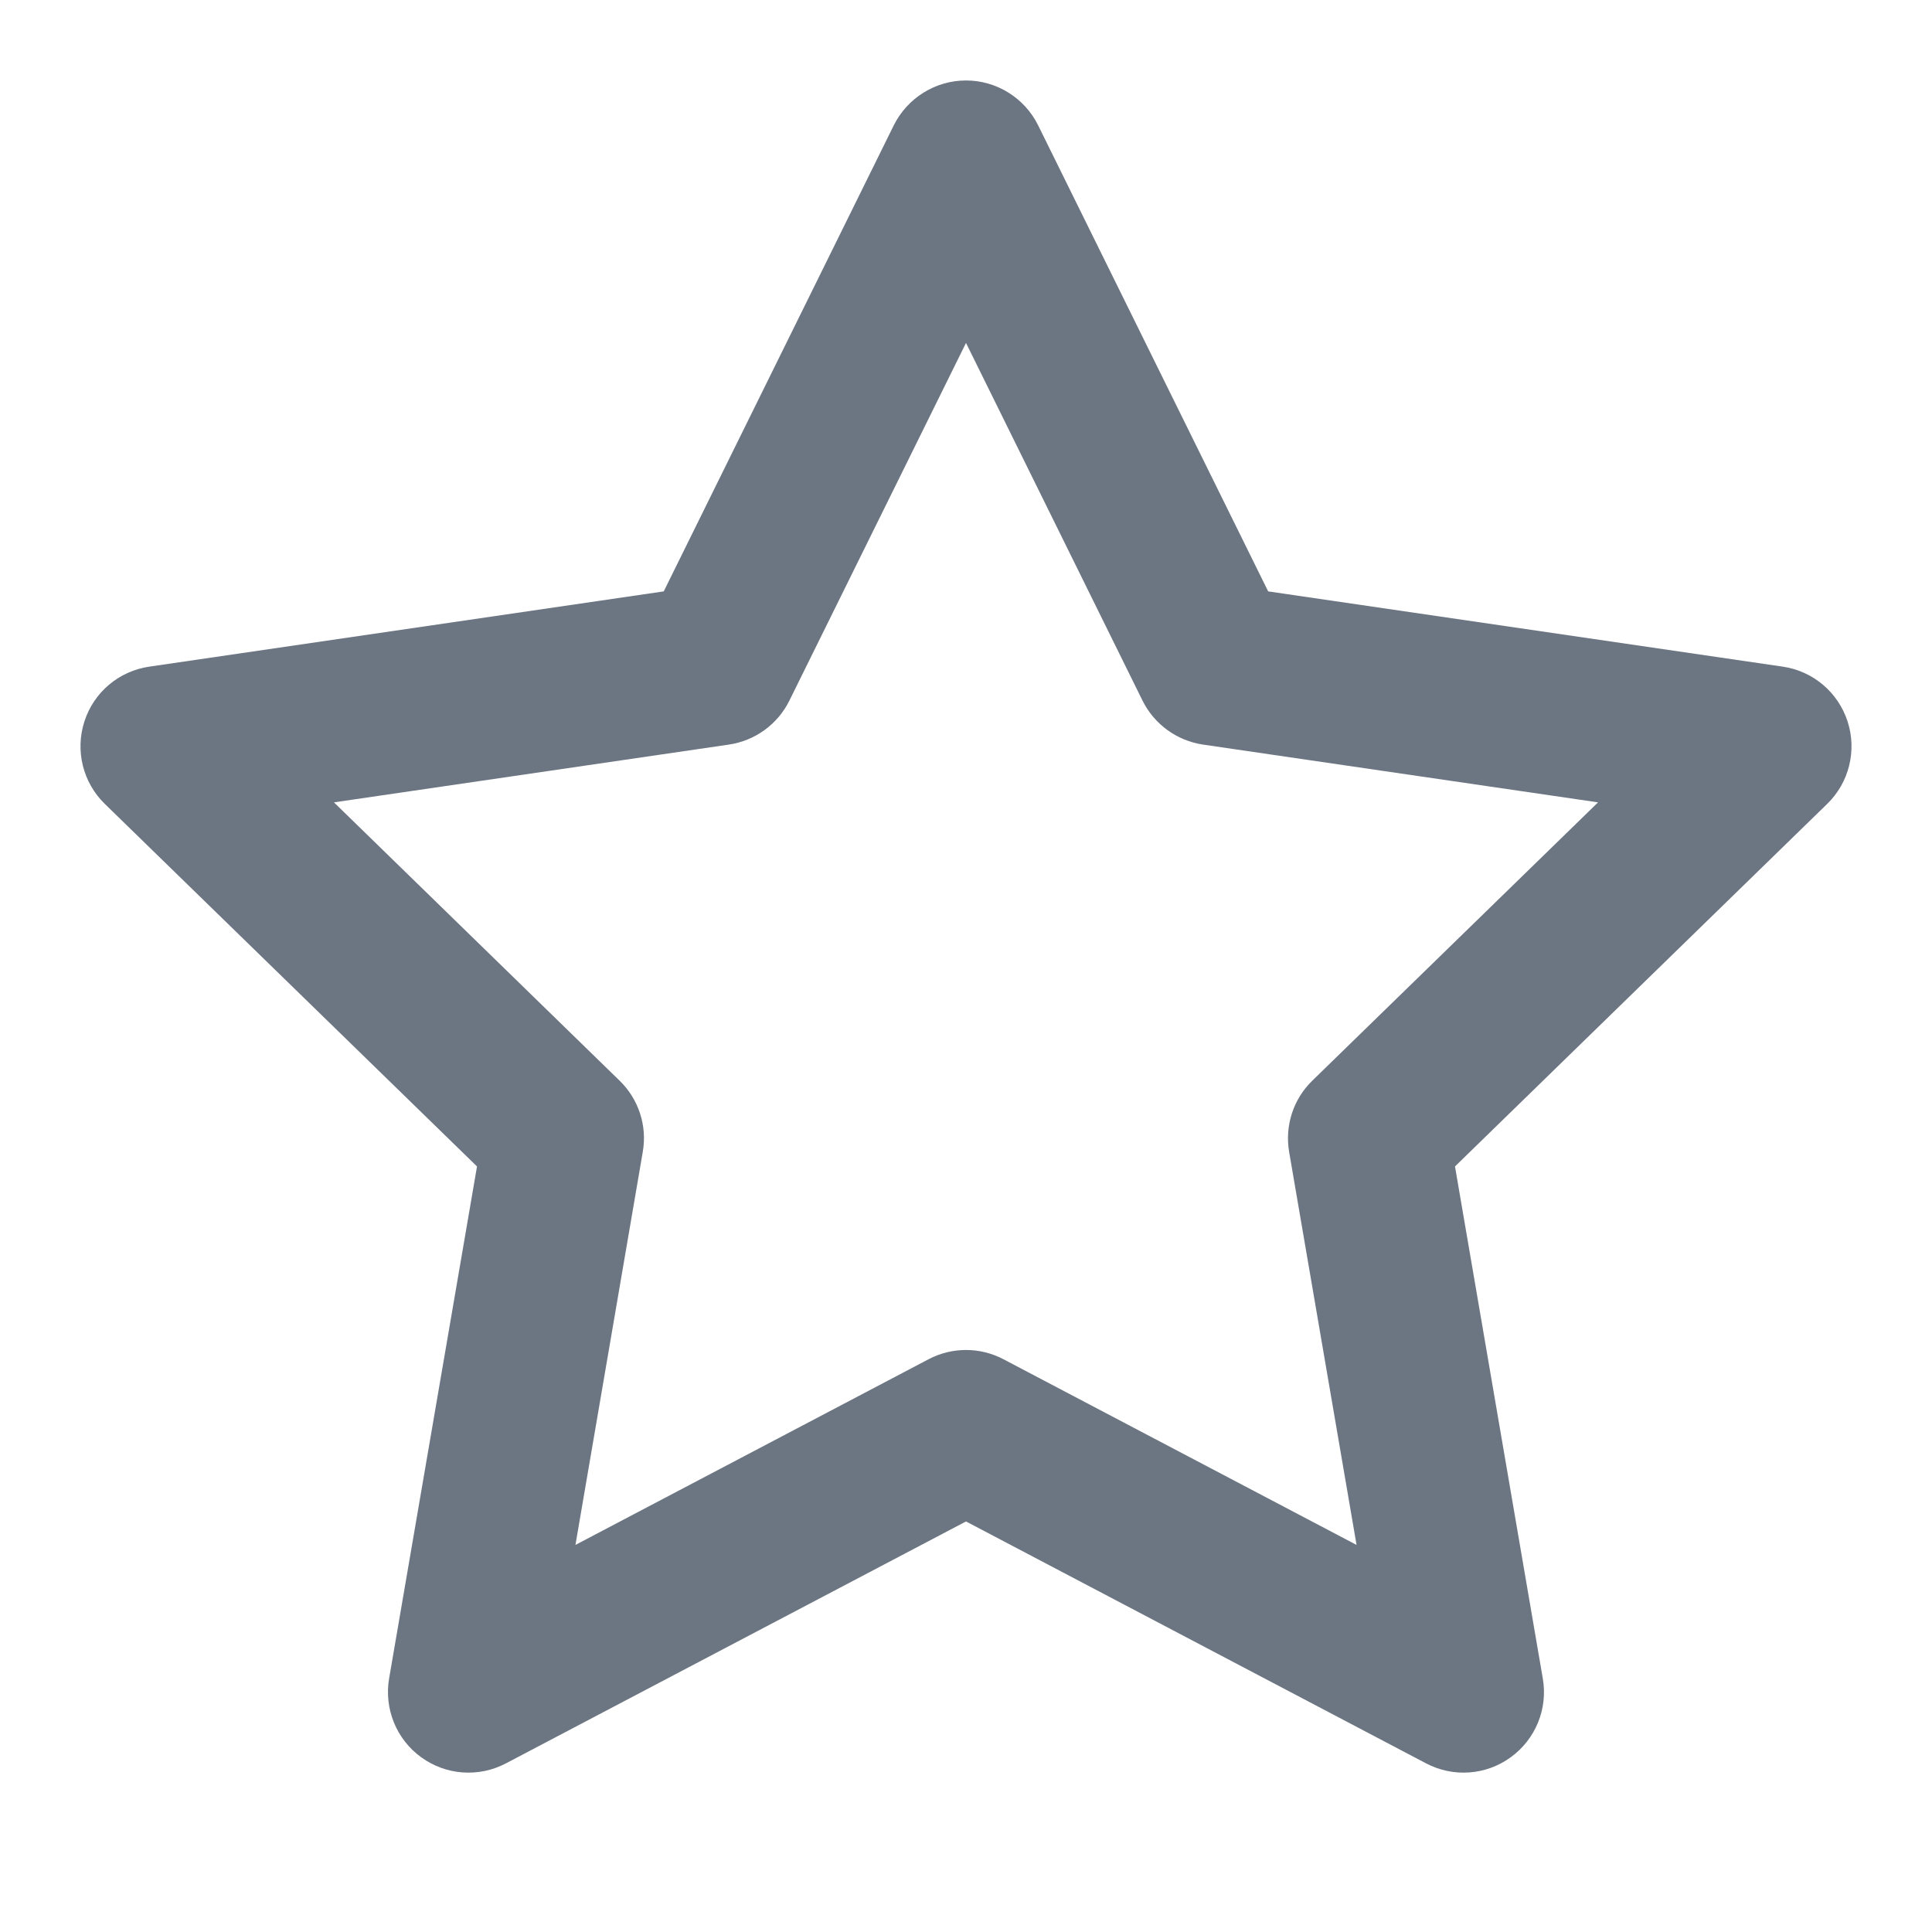
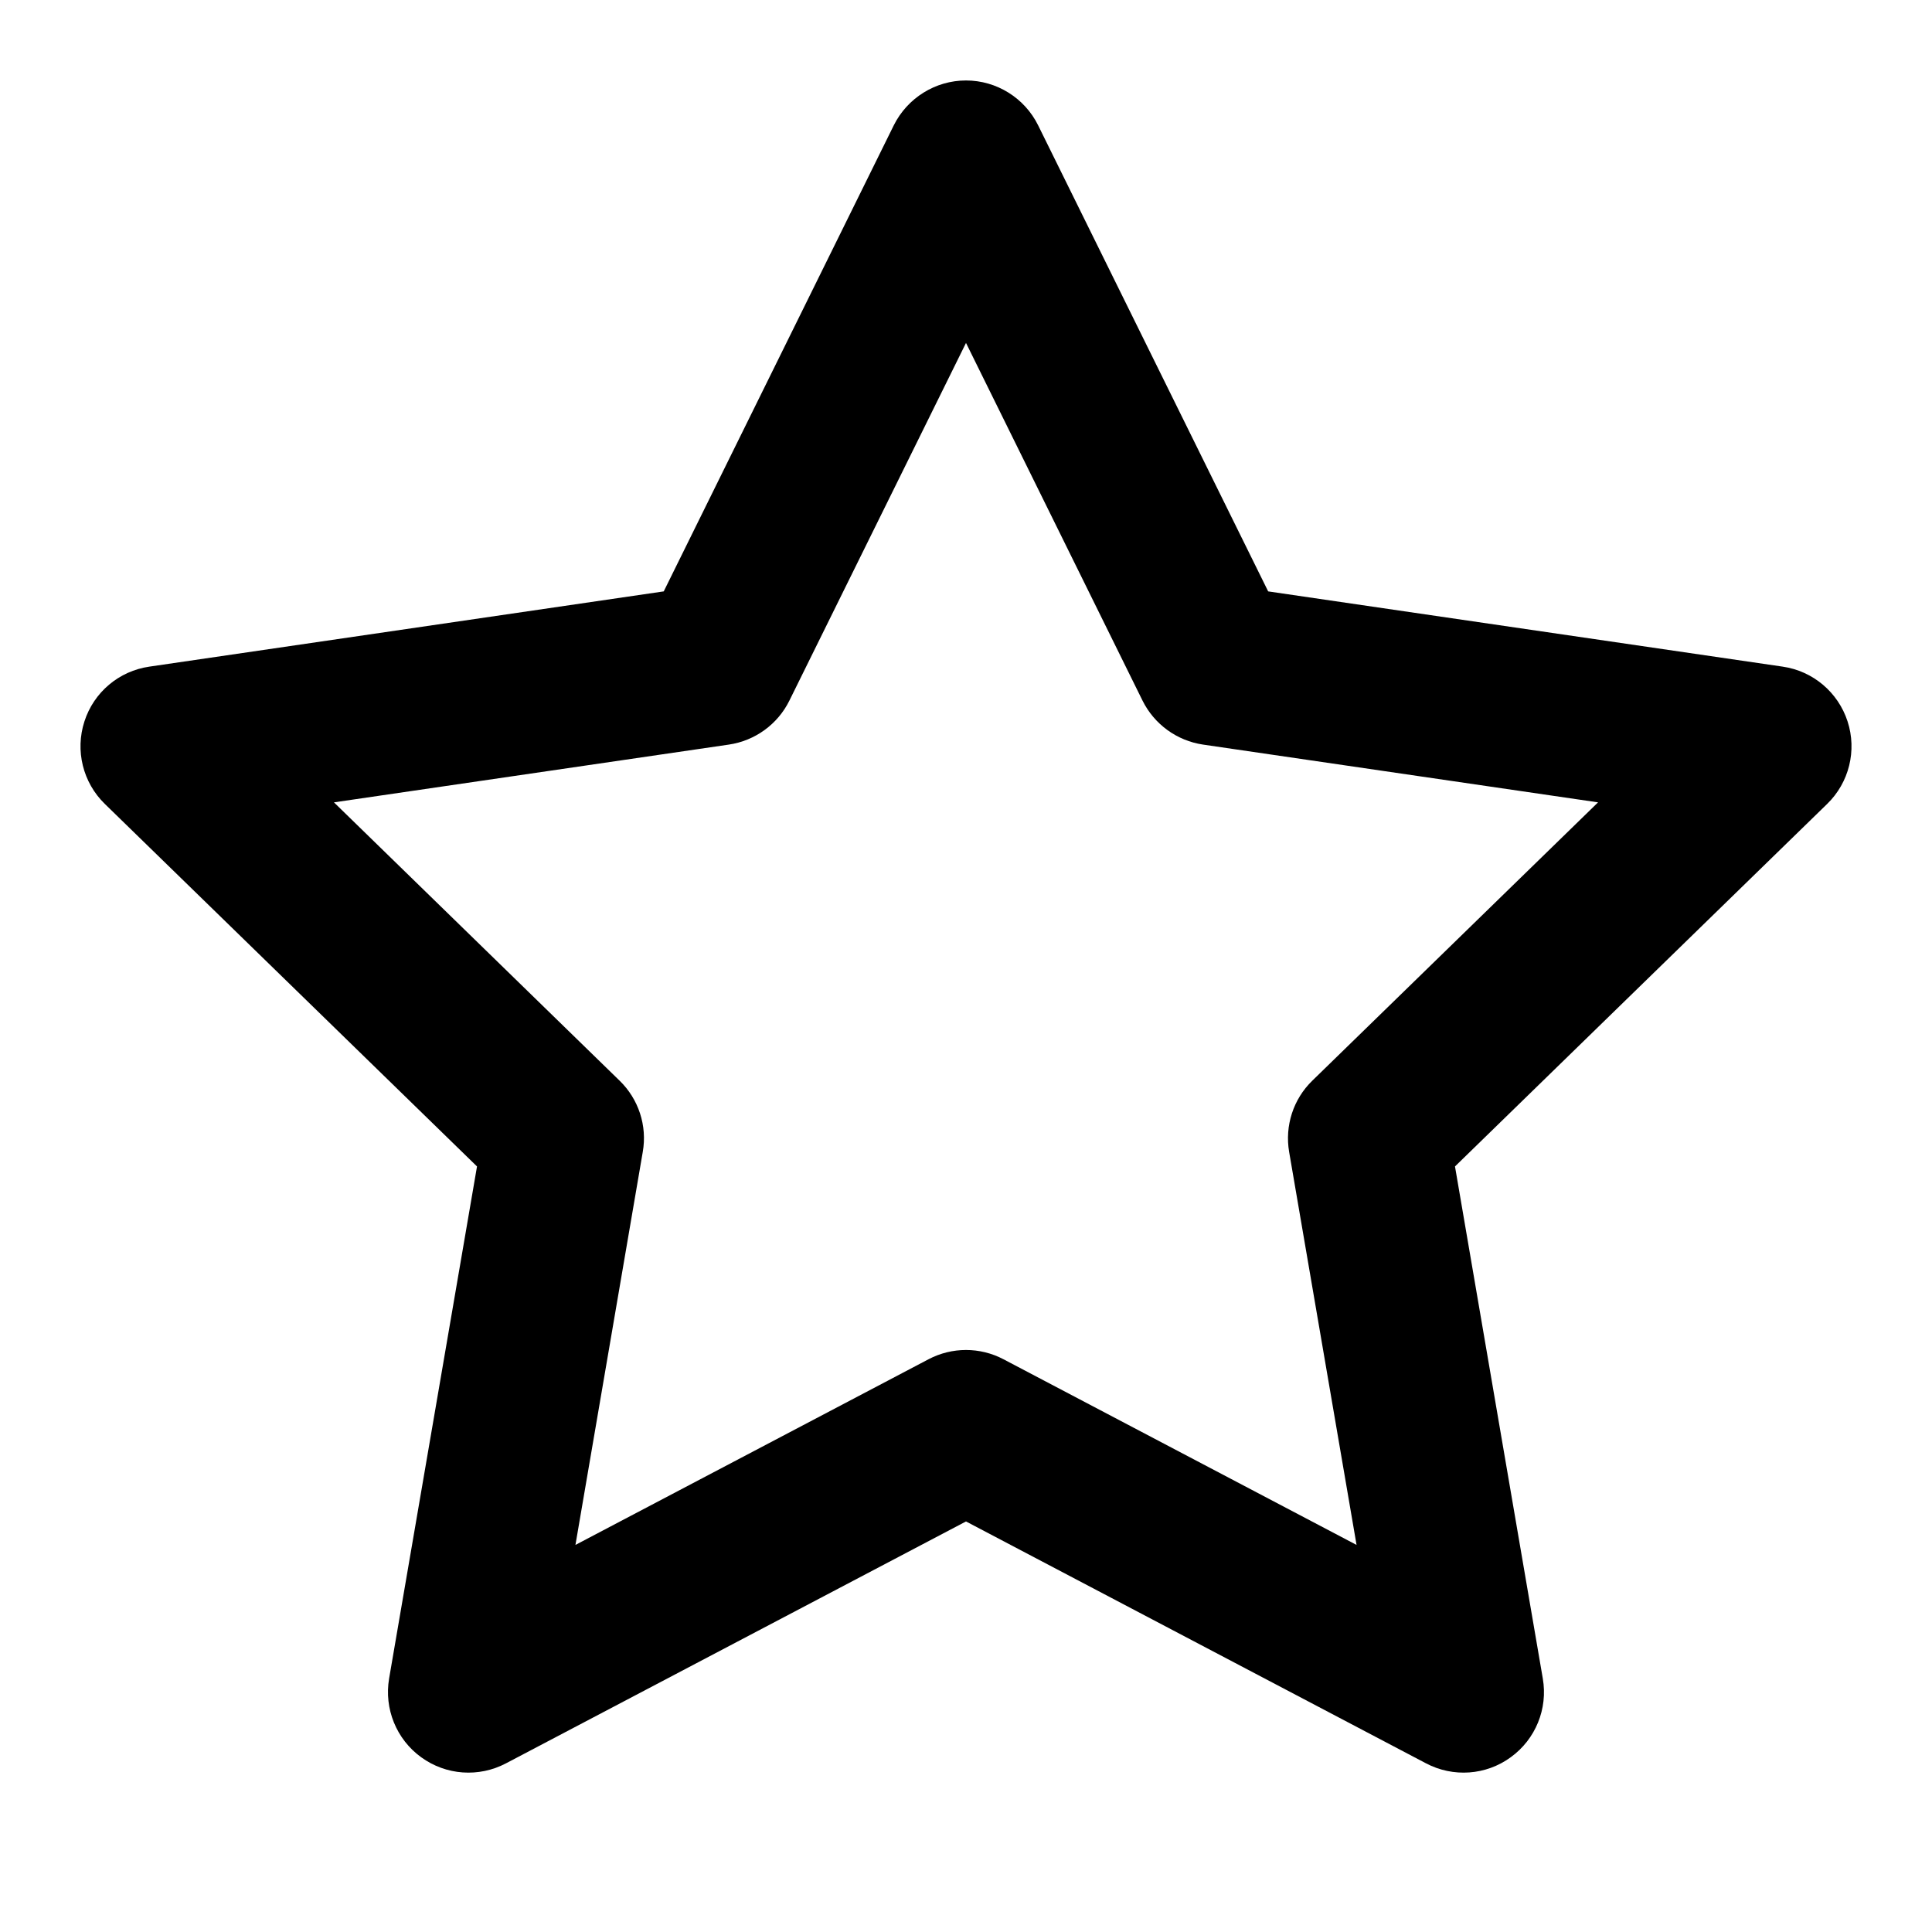
- <svg xmlns="http://www.w3.org/2000/svg" width="20" height="20" viewBox="0 0 20 20" fill="none">
-   <path fill-rule="evenodd" clip-rule="evenodd" d="M10.747 1.298C10.607 1.014 10.317 0.833 10 0.833C9.683 0.833 9.393 1.014 9.252 1.298L6.871 6.122L1.546 6.901C1.232 6.946 0.971 7.166 0.874 7.468C0.776 7.77 0.858 8.101 1.085 8.322L4.938 12.075L4.028 17.376C3.975 17.689 4.103 18.005 4.36 18.191C4.617 18.378 4.957 18.402 5.238 18.254L10 15.75L14.762 18.254C15.043 18.402 15.383 18.378 15.639 18.191C15.896 18.005 16.025 17.689 15.971 17.376L15.062 12.075L18.915 8.322C19.142 8.101 19.224 7.77 19.126 7.468C19.028 7.166 18.767 6.946 18.454 6.901L13.128 6.122L10.747 1.298ZM8.172 7.252L10 3.55L11.827 7.252C11.949 7.498 12.183 7.668 12.454 7.708L16.543 8.306L13.585 11.187C13.388 11.378 13.299 11.654 13.345 11.924L14.043 15.993L10.388 14.071C10.145 13.943 9.855 13.943 9.612 14.071L5.957 15.993L6.654 11.924C6.701 11.654 6.611 11.378 6.414 11.187L3.457 8.306L7.545 7.708C7.816 7.668 8.051 7.498 8.172 7.252Z" fill="#6C7582" />
+ <svg xmlns="http://www.w3.org/2000/svg" width="20" height="20" viewBox="0 0 20 20" fill="currentColor">
+   <path fill-rule="evenodd" clip-rule="evenodd" d="M10.747 1.298C10.607 1.014 10.317 0.833 10 0.833C9.683 0.833 9.393 1.014 9.252 1.298L6.871 6.122L1.546 6.901C1.232 6.946 0.971 7.166 0.874 7.468C0.776 7.77 0.858 8.101 1.085 8.322L4.938 12.075L4.028 17.376C3.975 17.689 4.103 18.005 4.36 18.191C4.617 18.378 4.957 18.402 5.238 18.254L10 15.75L14.762 18.254C15.043 18.402 15.383 18.378 15.639 18.191C15.896 18.005 16.025 17.689 15.971 17.376L15.062 12.075L18.915 8.322C19.142 8.101 19.224 7.77 19.126 7.468C19.028 7.166 18.767 6.946 18.454 6.901L13.128 6.122L10.747 1.298ZM8.172 7.252L10 3.55L11.827 7.252C11.949 7.498 12.183 7.668 12.454 7.708L16.543 8.306L13.585 11.187C13.388 11.378 13.299 11.654 13.345 11.924L14.043 15.993L10.388 14.071C10.145 13.943 9.855 13.943 9.612 14.071L5.957 15.993L6.654 11.924C6.701 11.654 6.611 11.378 6.414 11.187L3.457 8.306L7.545 7.708C7.816 7.668 8.051 7.498 8.172 7.252Z" fill="currentColor" />
</svg>
